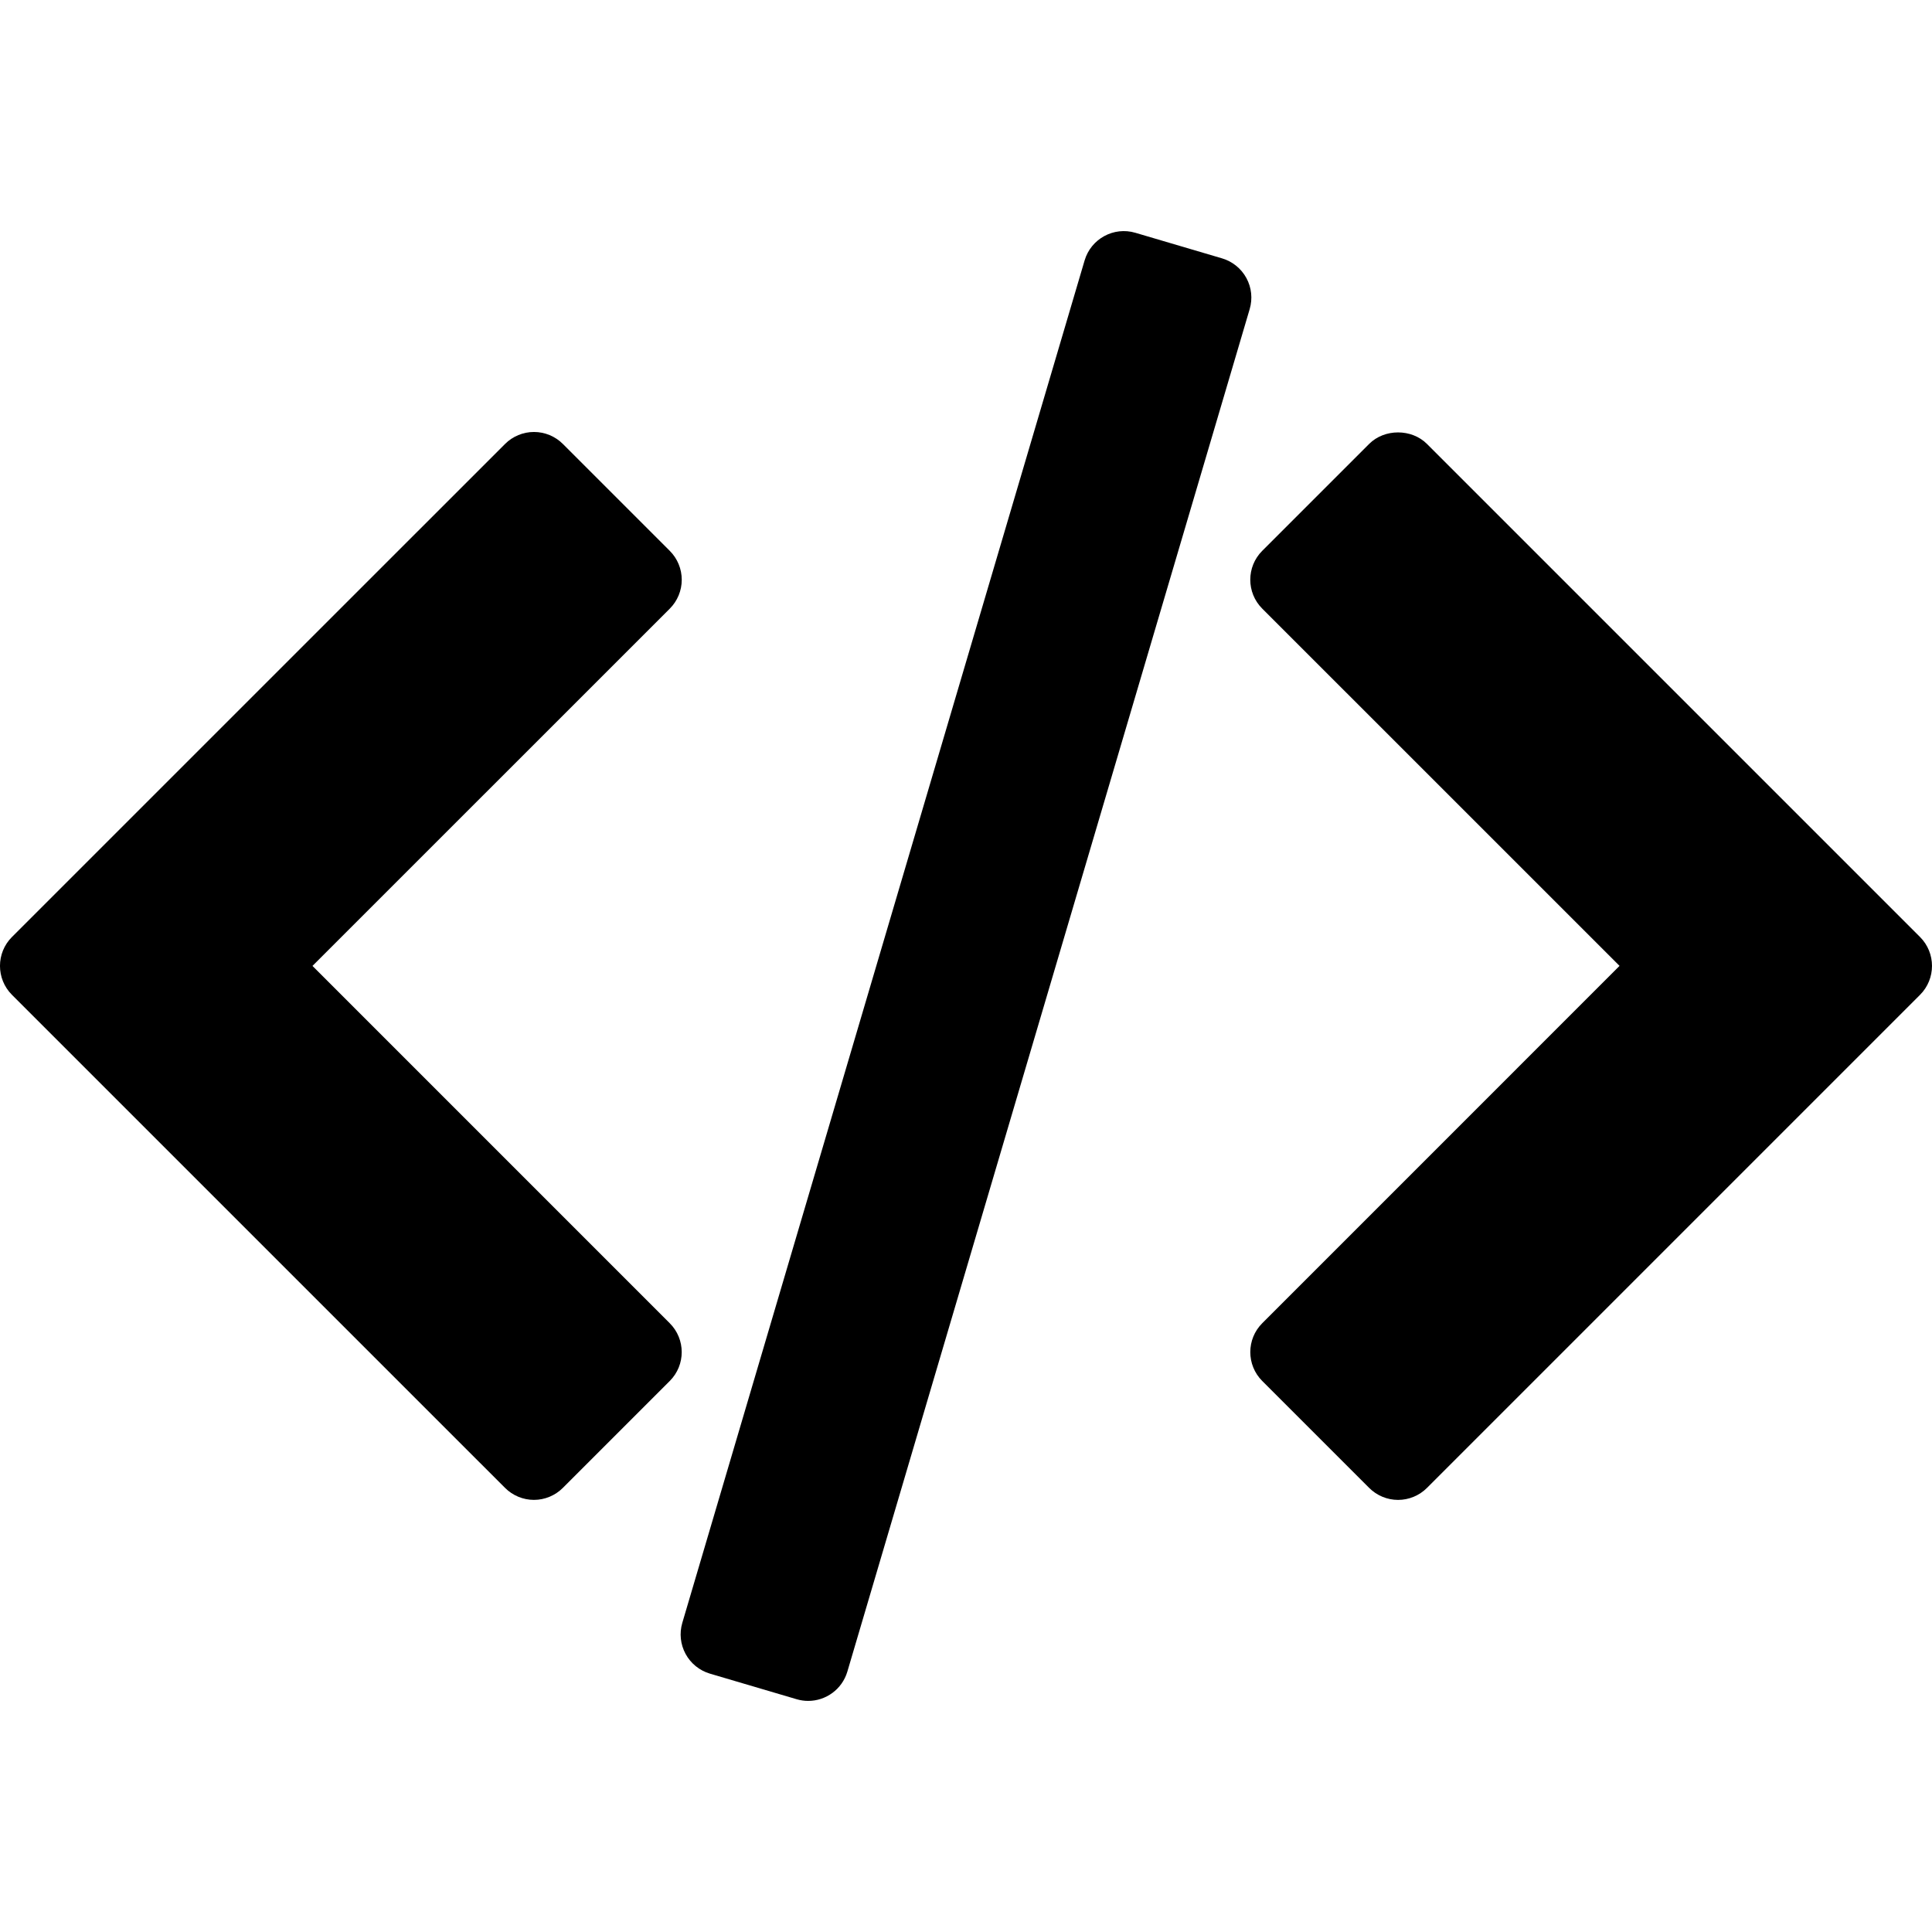
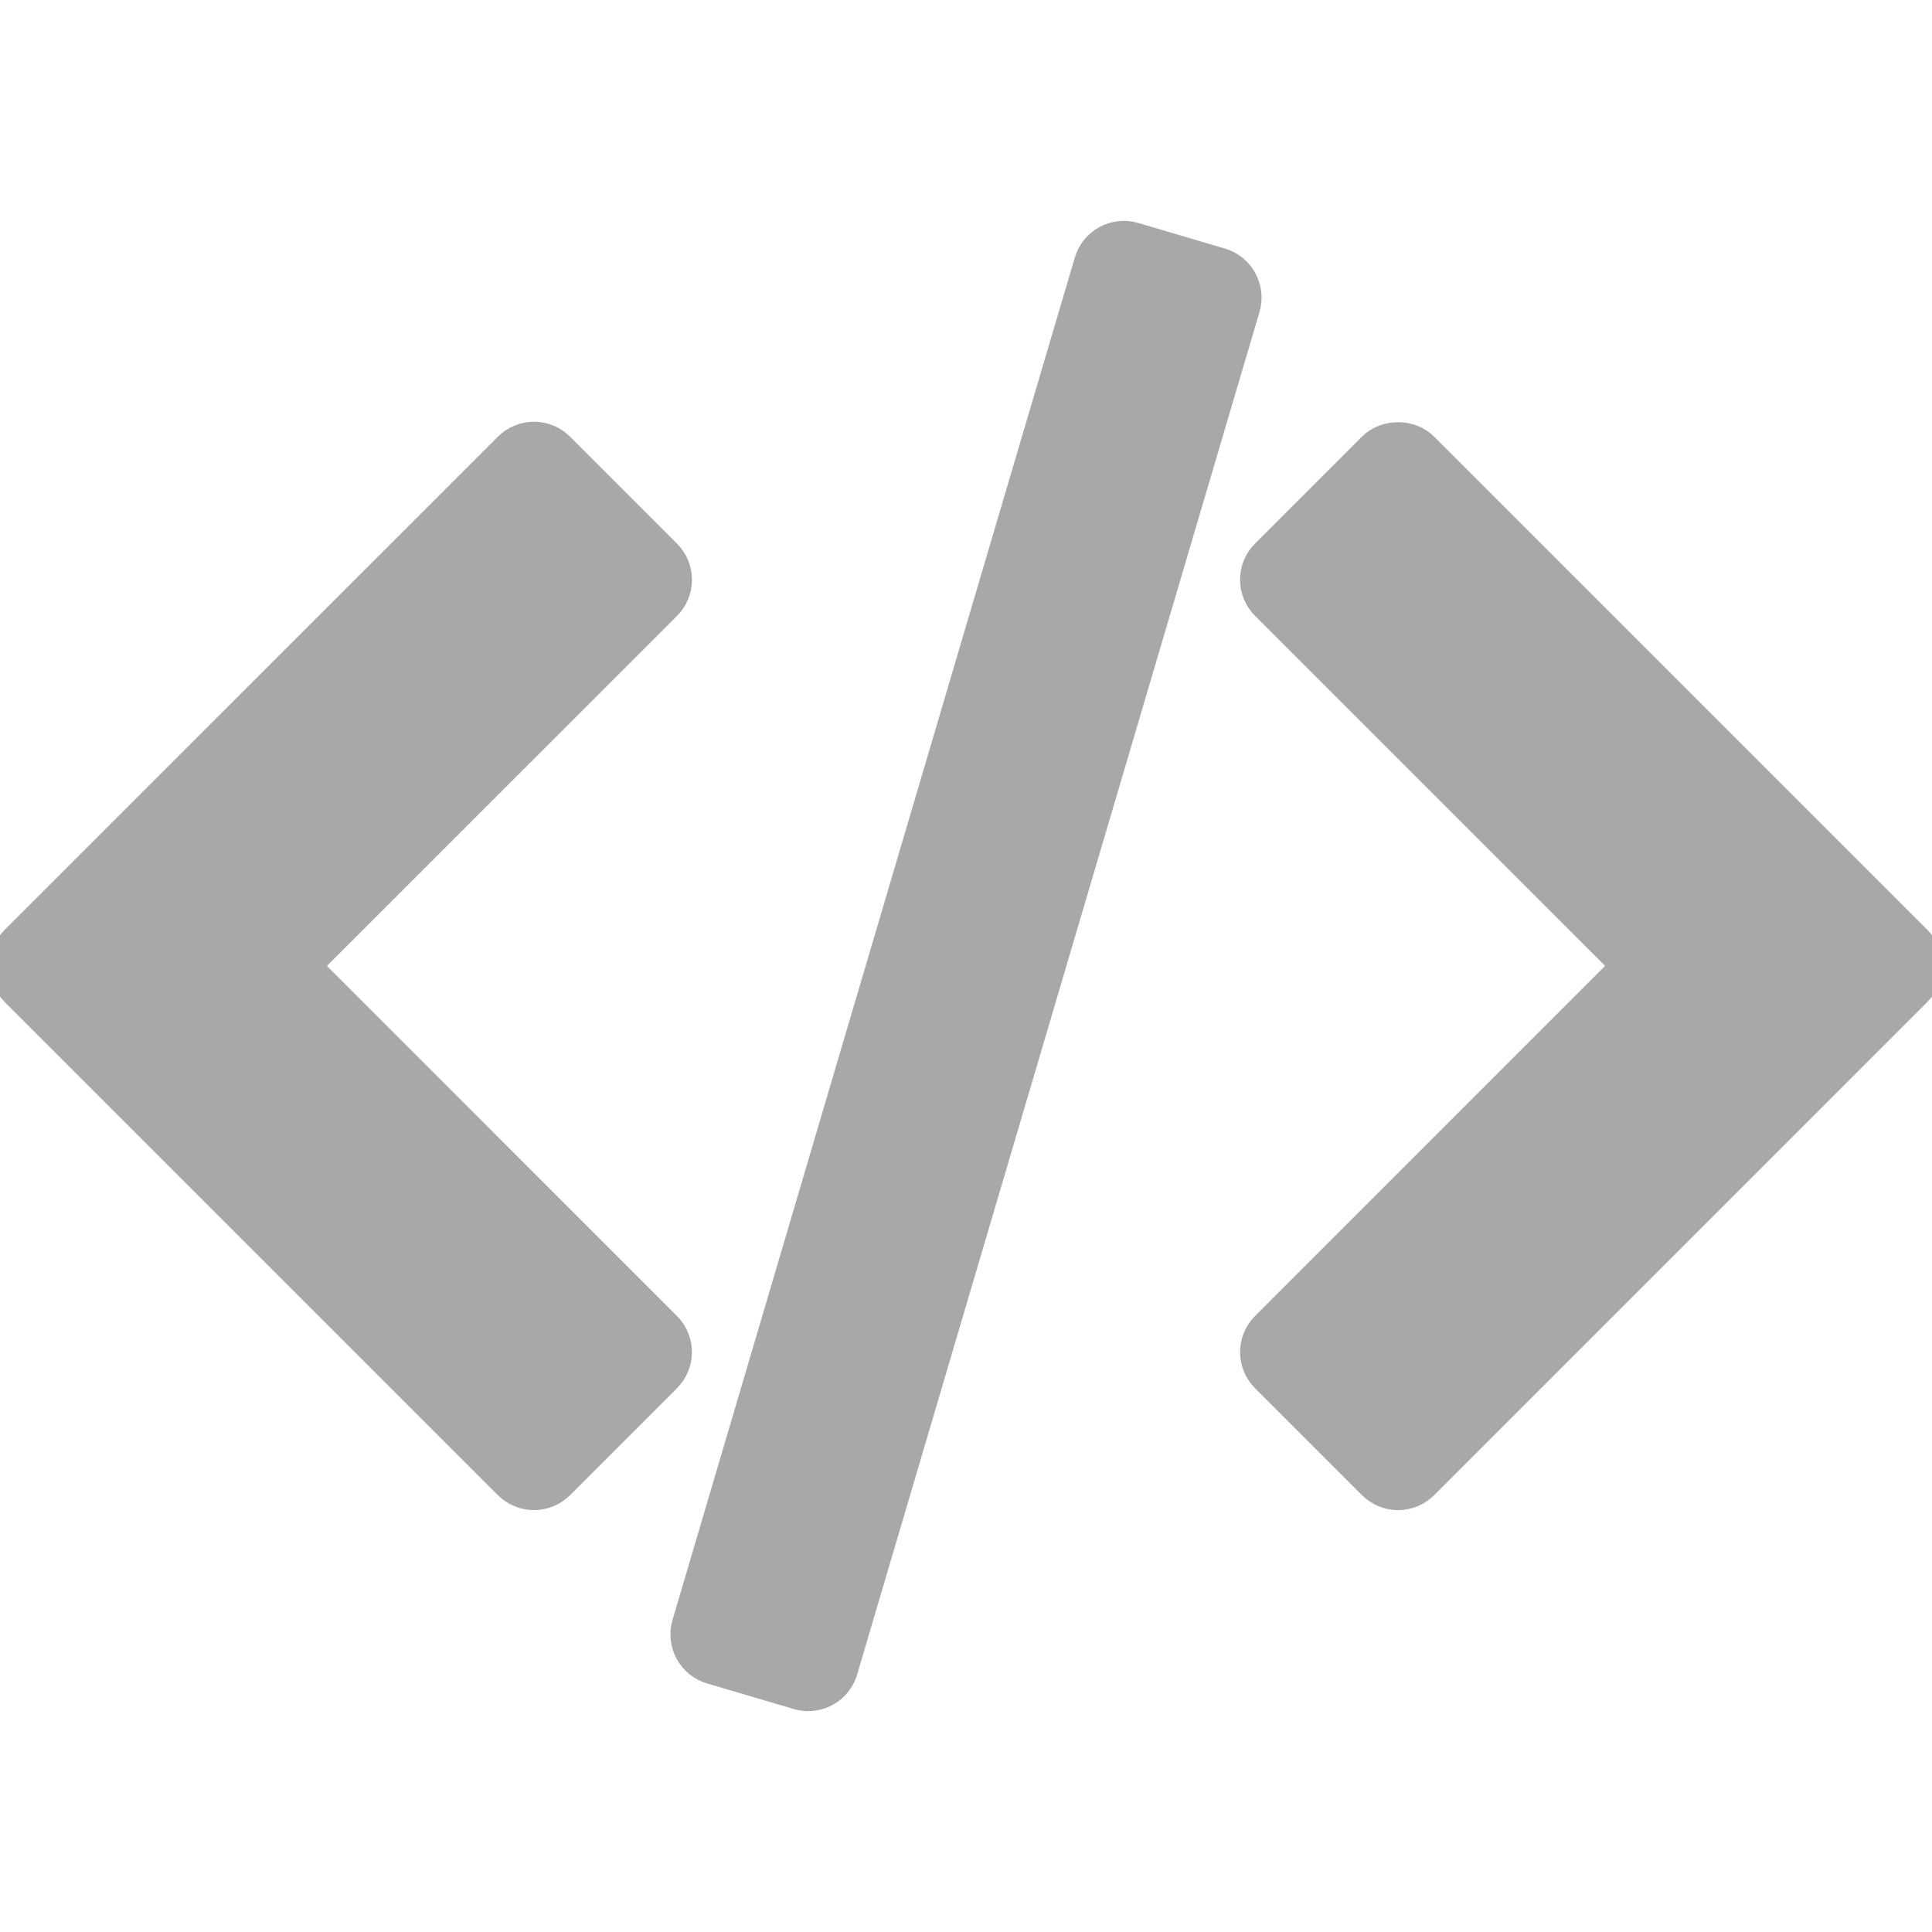
- <svg xmlns="http://www.w3.org/2000/svg" fill="#000000" version="1.1" id="Capa_1" width="800px" height="800px" viewBox="0 0 94.504 94.504" xml:space="preserve">
-   <g>
+ <svg xmlns="http://www.w3.org/2000/svg" fill="#a8a8a8" version="1.1" id="Capa_1" width="800px" height="800px" viewBox="0 0 94.504 94.504" xml:space="preserve" stroke="#a8a8a8">
+   <g id="SVGRepo_bgCarrier" stroke-width="0" />
+   <g id="SVGRepo_tracerCarrier" stroke-linecap="round" stroke-linejoin="round" />
+   <g id="SVGRepo_iconCarrier">
    <g>
-       <path d="M93.918,45.833L69.799,21.714c-0.75-0.75-2.077-0.75-2.827,0l-5.229,5.229c-0.781,0.781-0.781,2.047,0,2.828    l17.477,17.475L61.744,64.724c-0.781,0.781-0.781,2.047,0,2.828l5.229,5.229c0.375,0.375,0.884,0.587,1.414,0.587    c0.529,0,1.039-0.212,1.414-0.587l24.117-24.118C94.699,47.881,94.699,46.614,93.918,45.833z" />
-       <path d="M32.759,64.724L15.285,47.248l17.477-17.475c0.375-0.375,0.586-0.883,0.586-1.414c0-0.53-0.21-1.039-0.586-1.414    l-5.229-5.229c-0.375-0.375-0.884-0.586-1.414-0.586c-0.53,0-1.039,0.211-1.414,0.586L0.585,45.833    c-0.781,0.781-0.781,2.047,0,2.829L24.704,72.78c0.375,0.375,0.884,0.587,1.414,0.587c0.53,0,1.039-0.212,1.414-0.587l5.229-5.229    C33.542,66.771,33.542,65.505,32.759,64.724z" />
-       <path d="M60.967,13.6c-0.254-0.466-0.682-0.812-1.19-0.962l-4.239-1.251c-1.058-0.314-2.172,0.293-2.484,1.352L33.375,79.382    c-0.15,0.509-0.092,1.056,0.161,1.521c0.253,0.467,0.682,0.812,1.19,0.963l4.239,1.251c0.189,0.056,0.38,0.083,0.567,0.083    c0.863,0,1.66-0.564,1.917-1.435l19.679-66.644C61.278,14.612,61.221,14.065,60.967,13.6z" />
+       <g>
+         <path d="M93.918,45.833L69.799,21.714c-0.75-0.75-2.077-0.75-2.827,0l-5.229,5.229c-0.781,0.781-0.781,2.047,0,2.828 l17.477,17.475L61.744,64.724c-0.781,0.781-0.781,2.047,0,2.828l5.229,5.229c0.375,0.375,0.884,0.587,1.414,0.587 c0.529,0,1.039-0.212,1.414-0.587l24.117-24.118C94.699,47.881,94.699,46.614,93.918,45.833z" />
+         <path d="M32.759,64.724L15.285,47.248l17.477-17.475c0.375-0.375,0.586-0.883,0.586-1.414c0-0.53-0.21-1.039-0.586-1.414 l-5.229-5.229c-0.375-0.375-0.884-0.586-1.414-0.586c-0.53,0-1.039,0.211-1.414,0.586L0.585,45.833 c-0.781,0.781-0.781,2.047,0,2.829L24.704,72.78c0.375,0.375,0.884,0.587,1.414,0.587c0.53,0,1.039-0.212,1.414-0.587l5.229-5.229 C33.542,66.771,33.542,65.505,32.759,64.724z" />
+         <path d="M60.967,13.6c-0.254-0.466-0.682-0.812-1.19-0.962l-4.239-1.251c-1.058-0.314-2.172,0.293-2.484,1.352L33.375,79.382 c-0.15,0.509-0.092,1.056,0.161,1.521c0.253,0.467,0.682,0.812,1.19,0.963l4.239,1.251c0.189,0.056,0.38,0.083,0.567,0.083 c0.863,0,1.66-0.564,1.917-1.435l19.679-66.644C61.278,14.612,61.221,14.065,60.967,13.6z" />
+       </g>
    </g>
  </g>
</svg>
